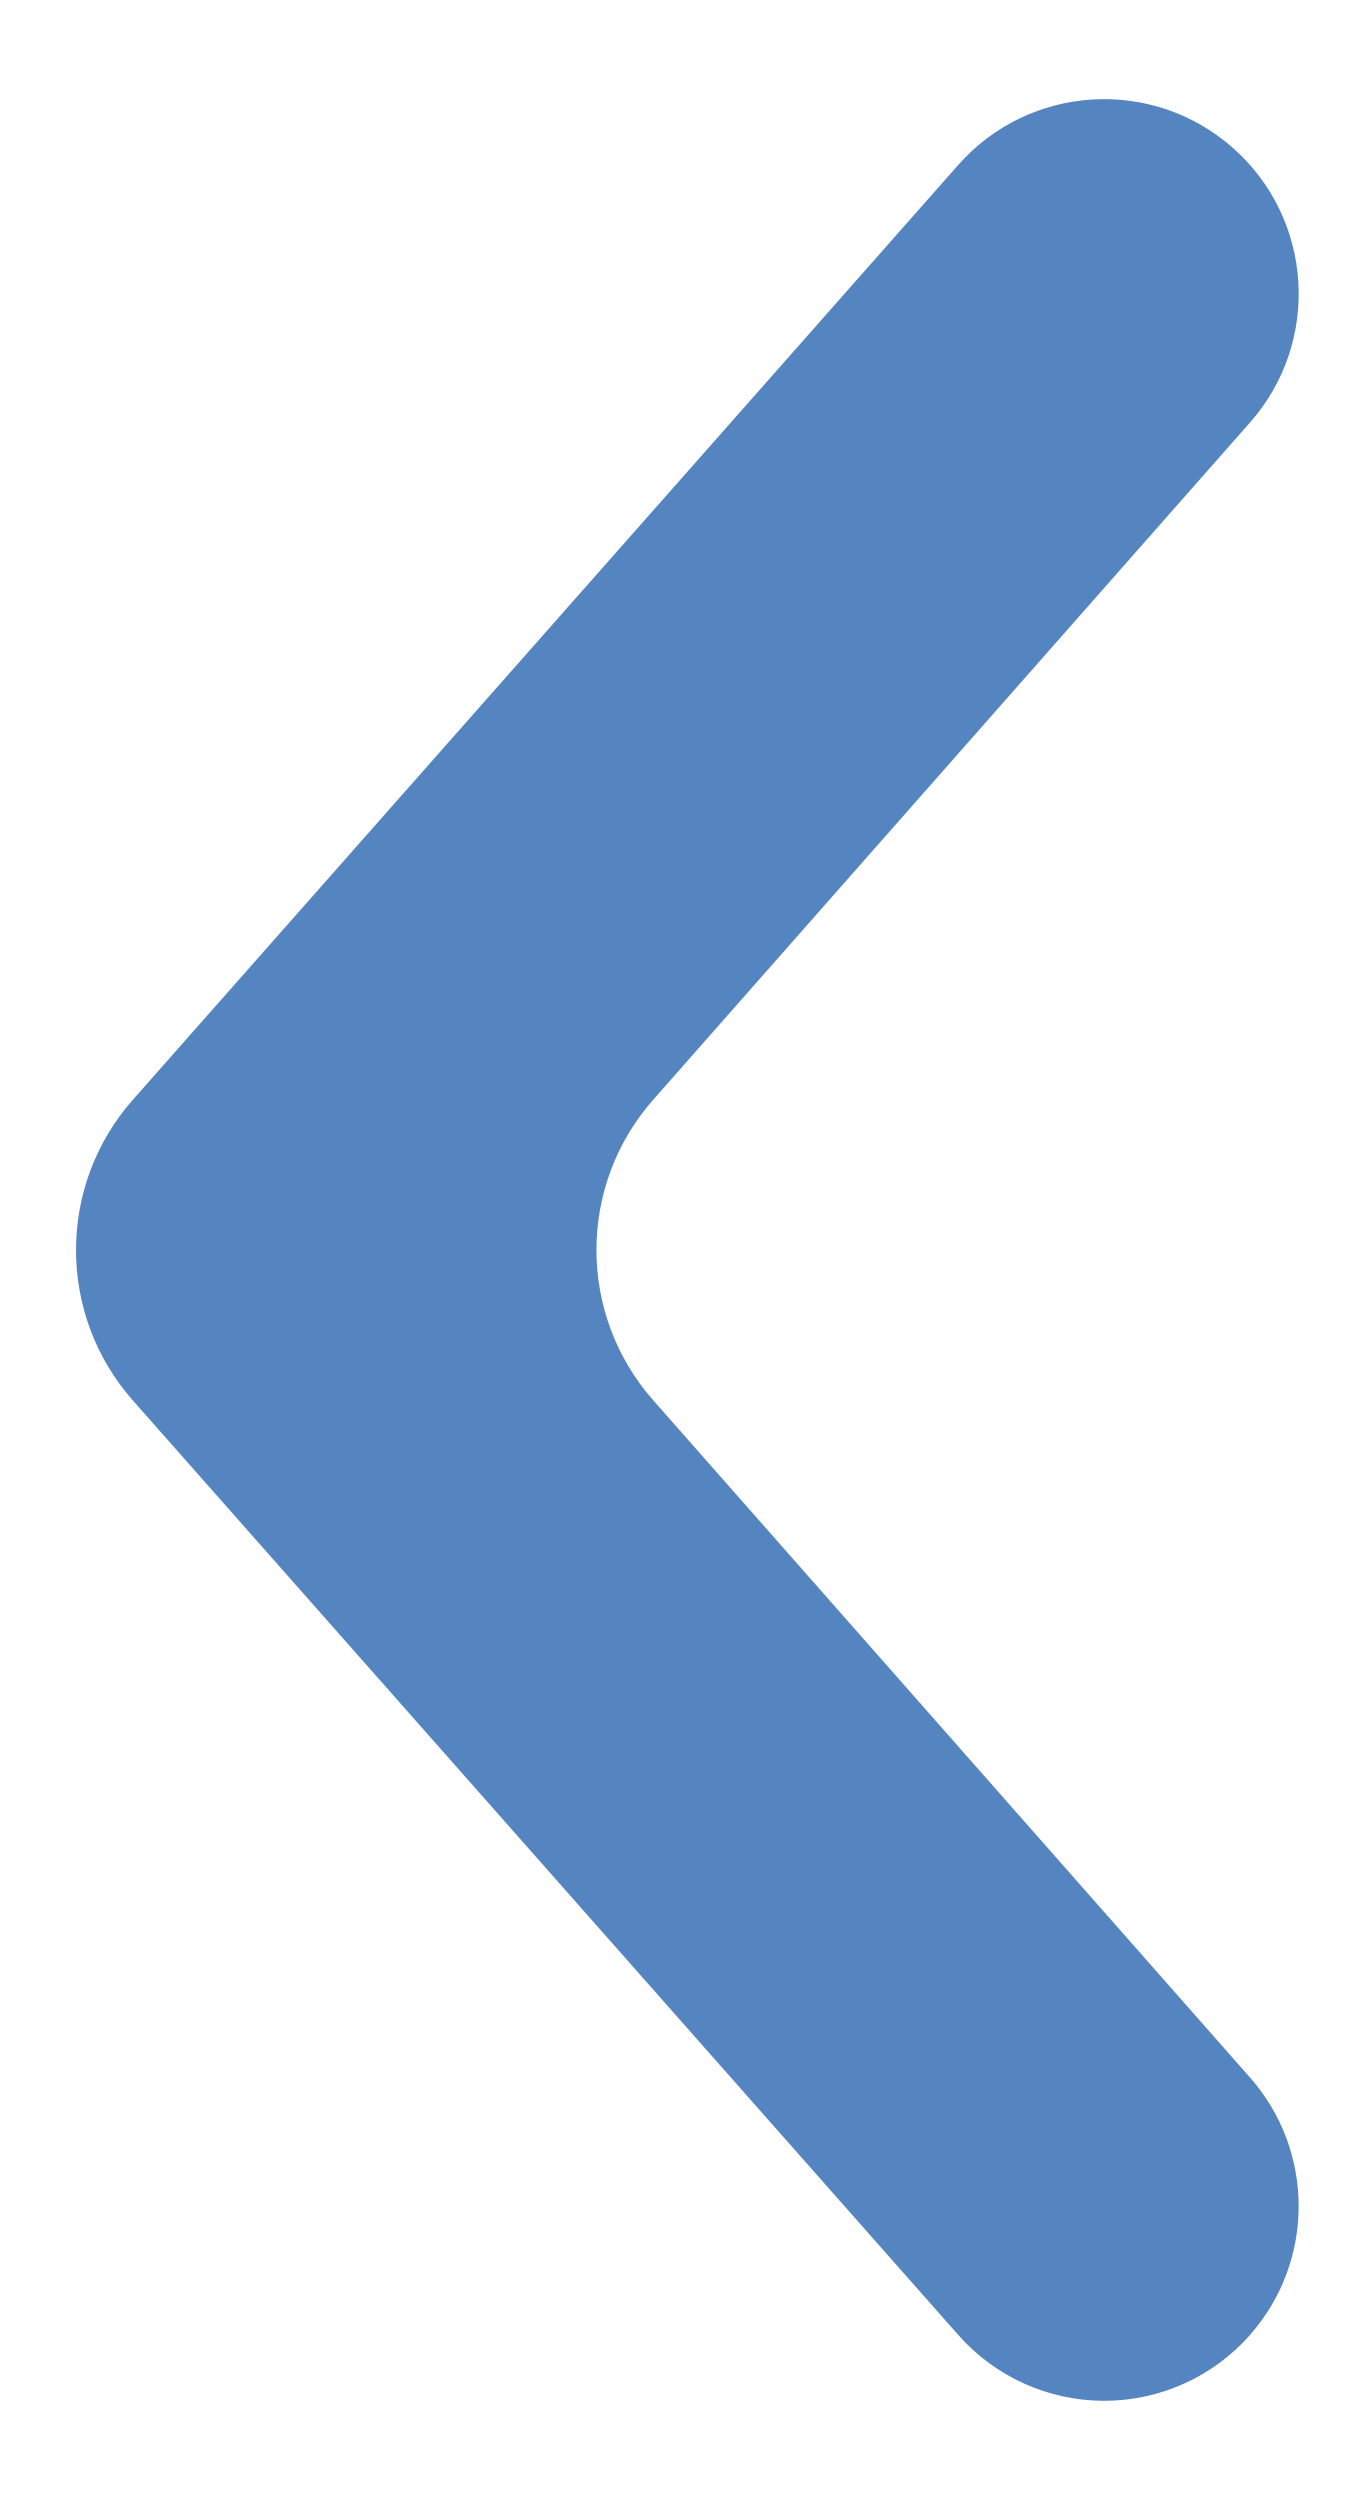
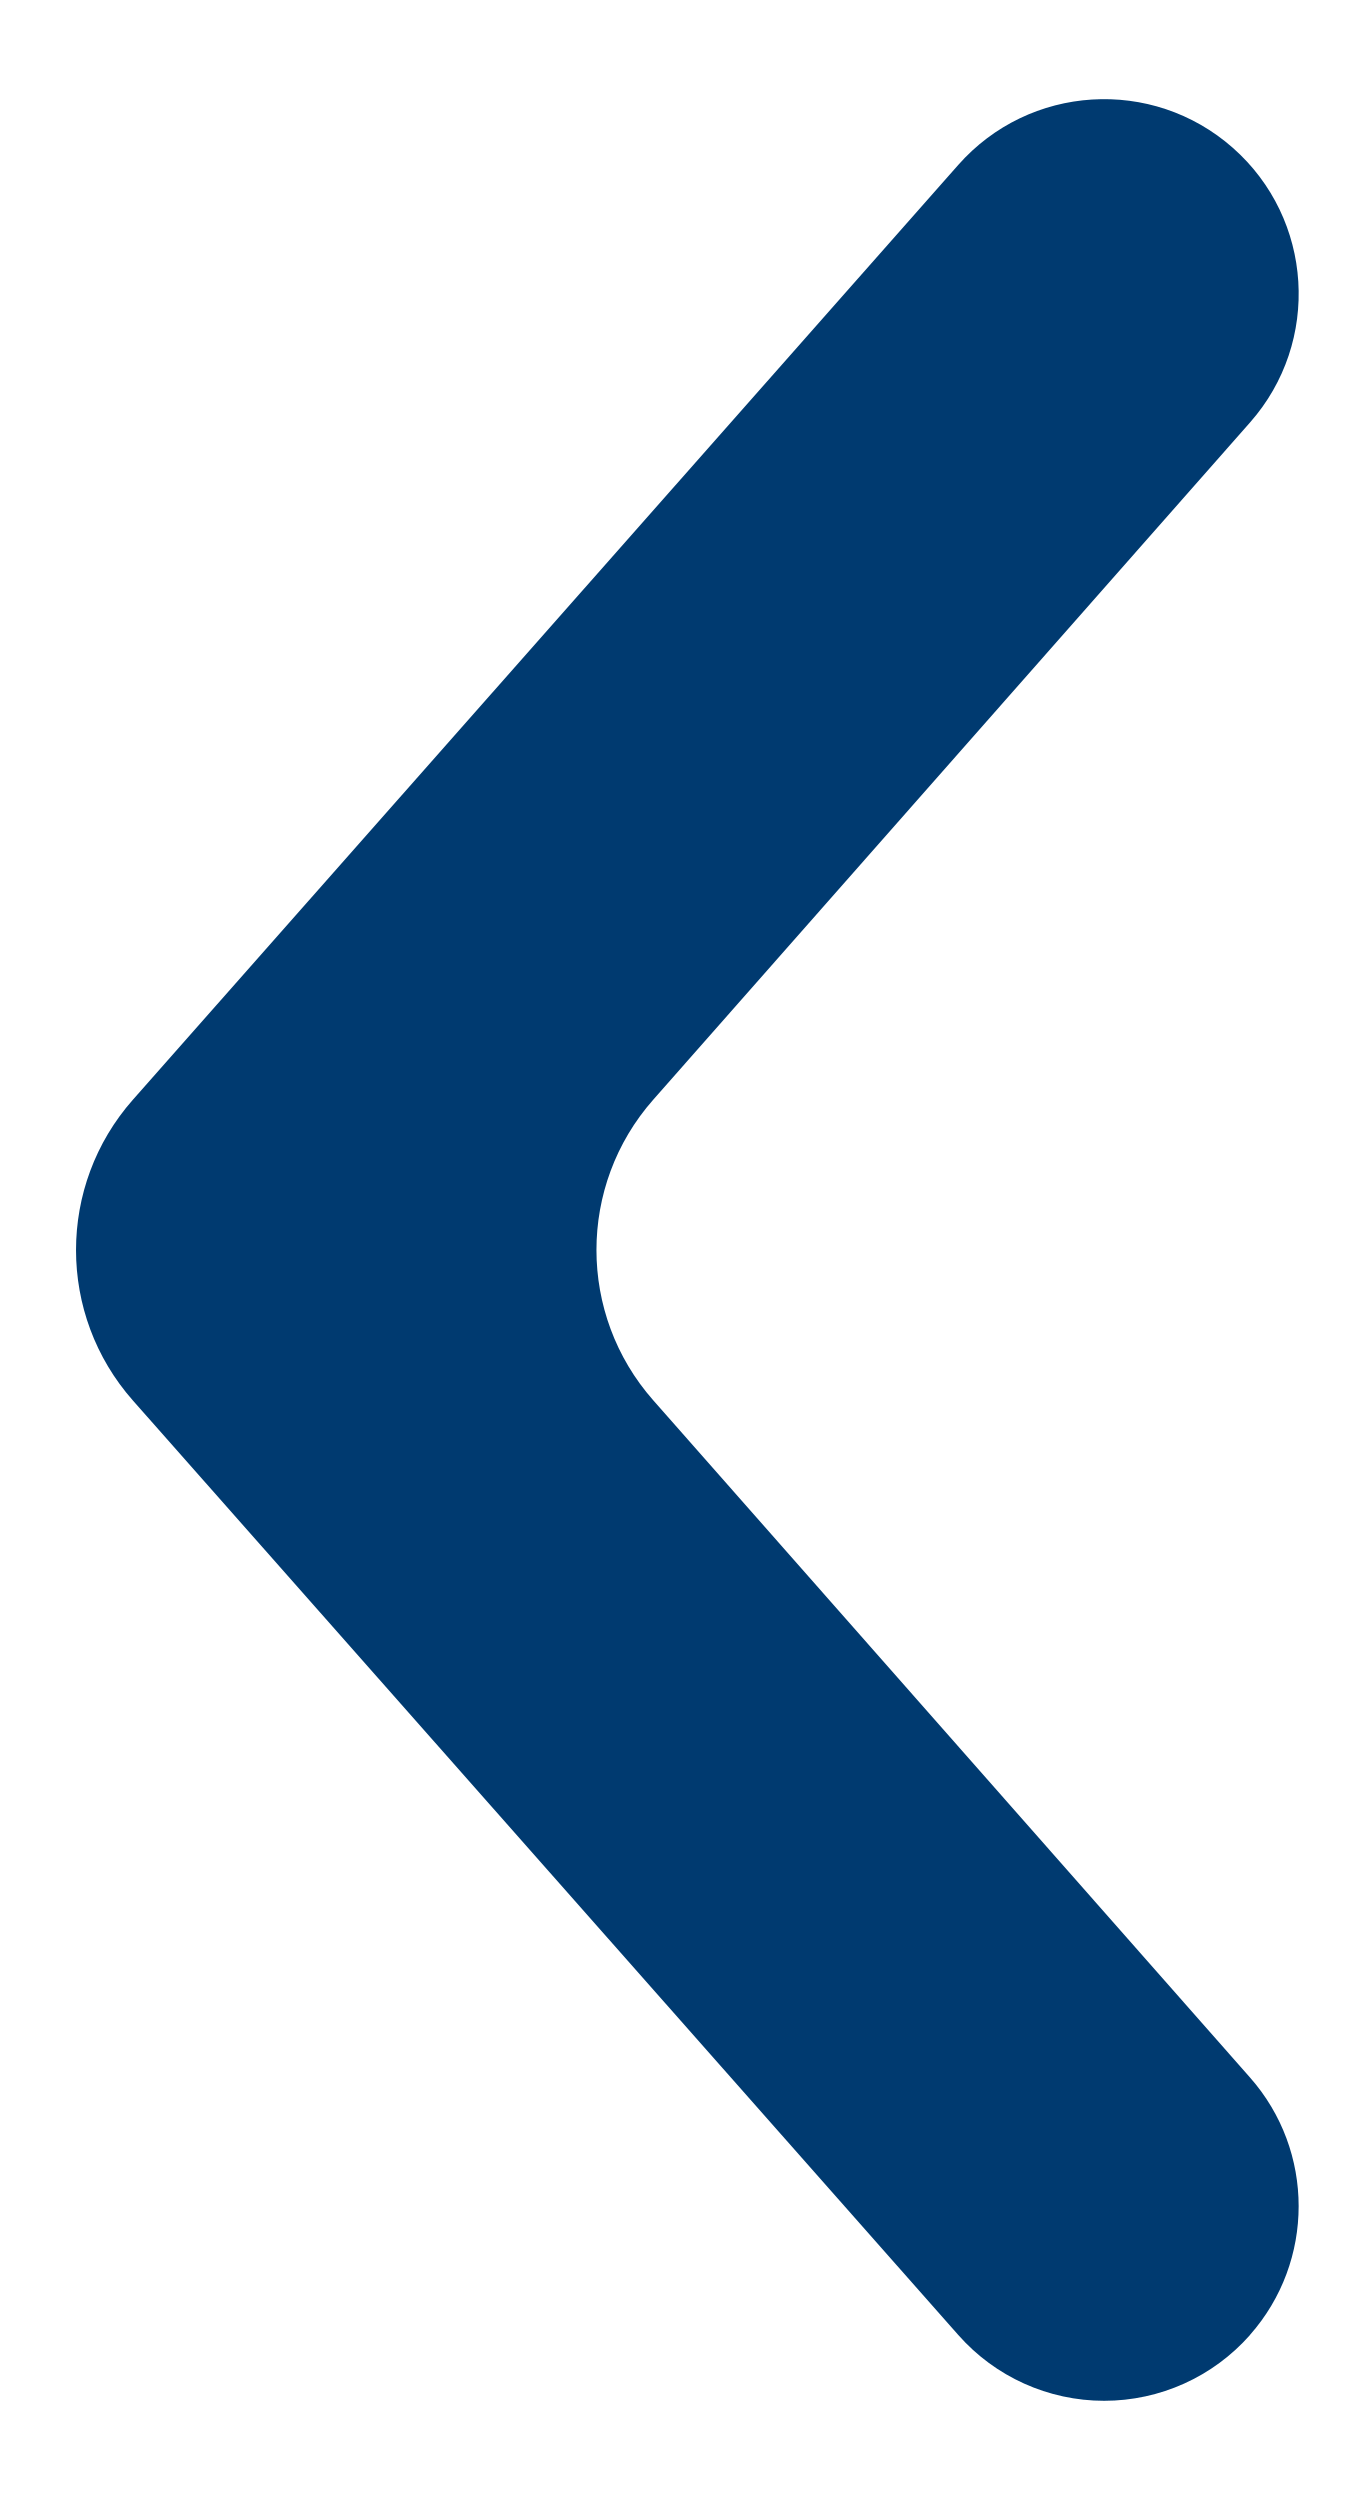
<svg xmlns="http://www.w3.org/2000/svg" width="12" height="22" fill="none">
-   <path d="M11 20.547A1.712 1.712 0 0 0 11 18.282l-5.252-5.96a2 2 0 0 1 0-2.644L11 3.718a1.712 1.712 0 0 0-2.568-2.266L1.17 9.677a2 2 0 0 0 0 2.648l7.263 8.223a1.712 1.712 0 0 0 2.567 0Z" fill="#1B5CAC" fill-opacity=".75" />
+   <path d="M11 20.547A1.712 1.712 0 0 0 11 18.282l-5.252-5.96a2 2 0 0 1 0-2.644L11 3.718a1.712 1.712 0 0 0-2.568-2.266L1.17 9.677a2 2 0 0 0 0 2.648l7.263 8.223a1.712 1.712 0 0 0 2.567 0Z" fill="#003A70" />
</svg>
